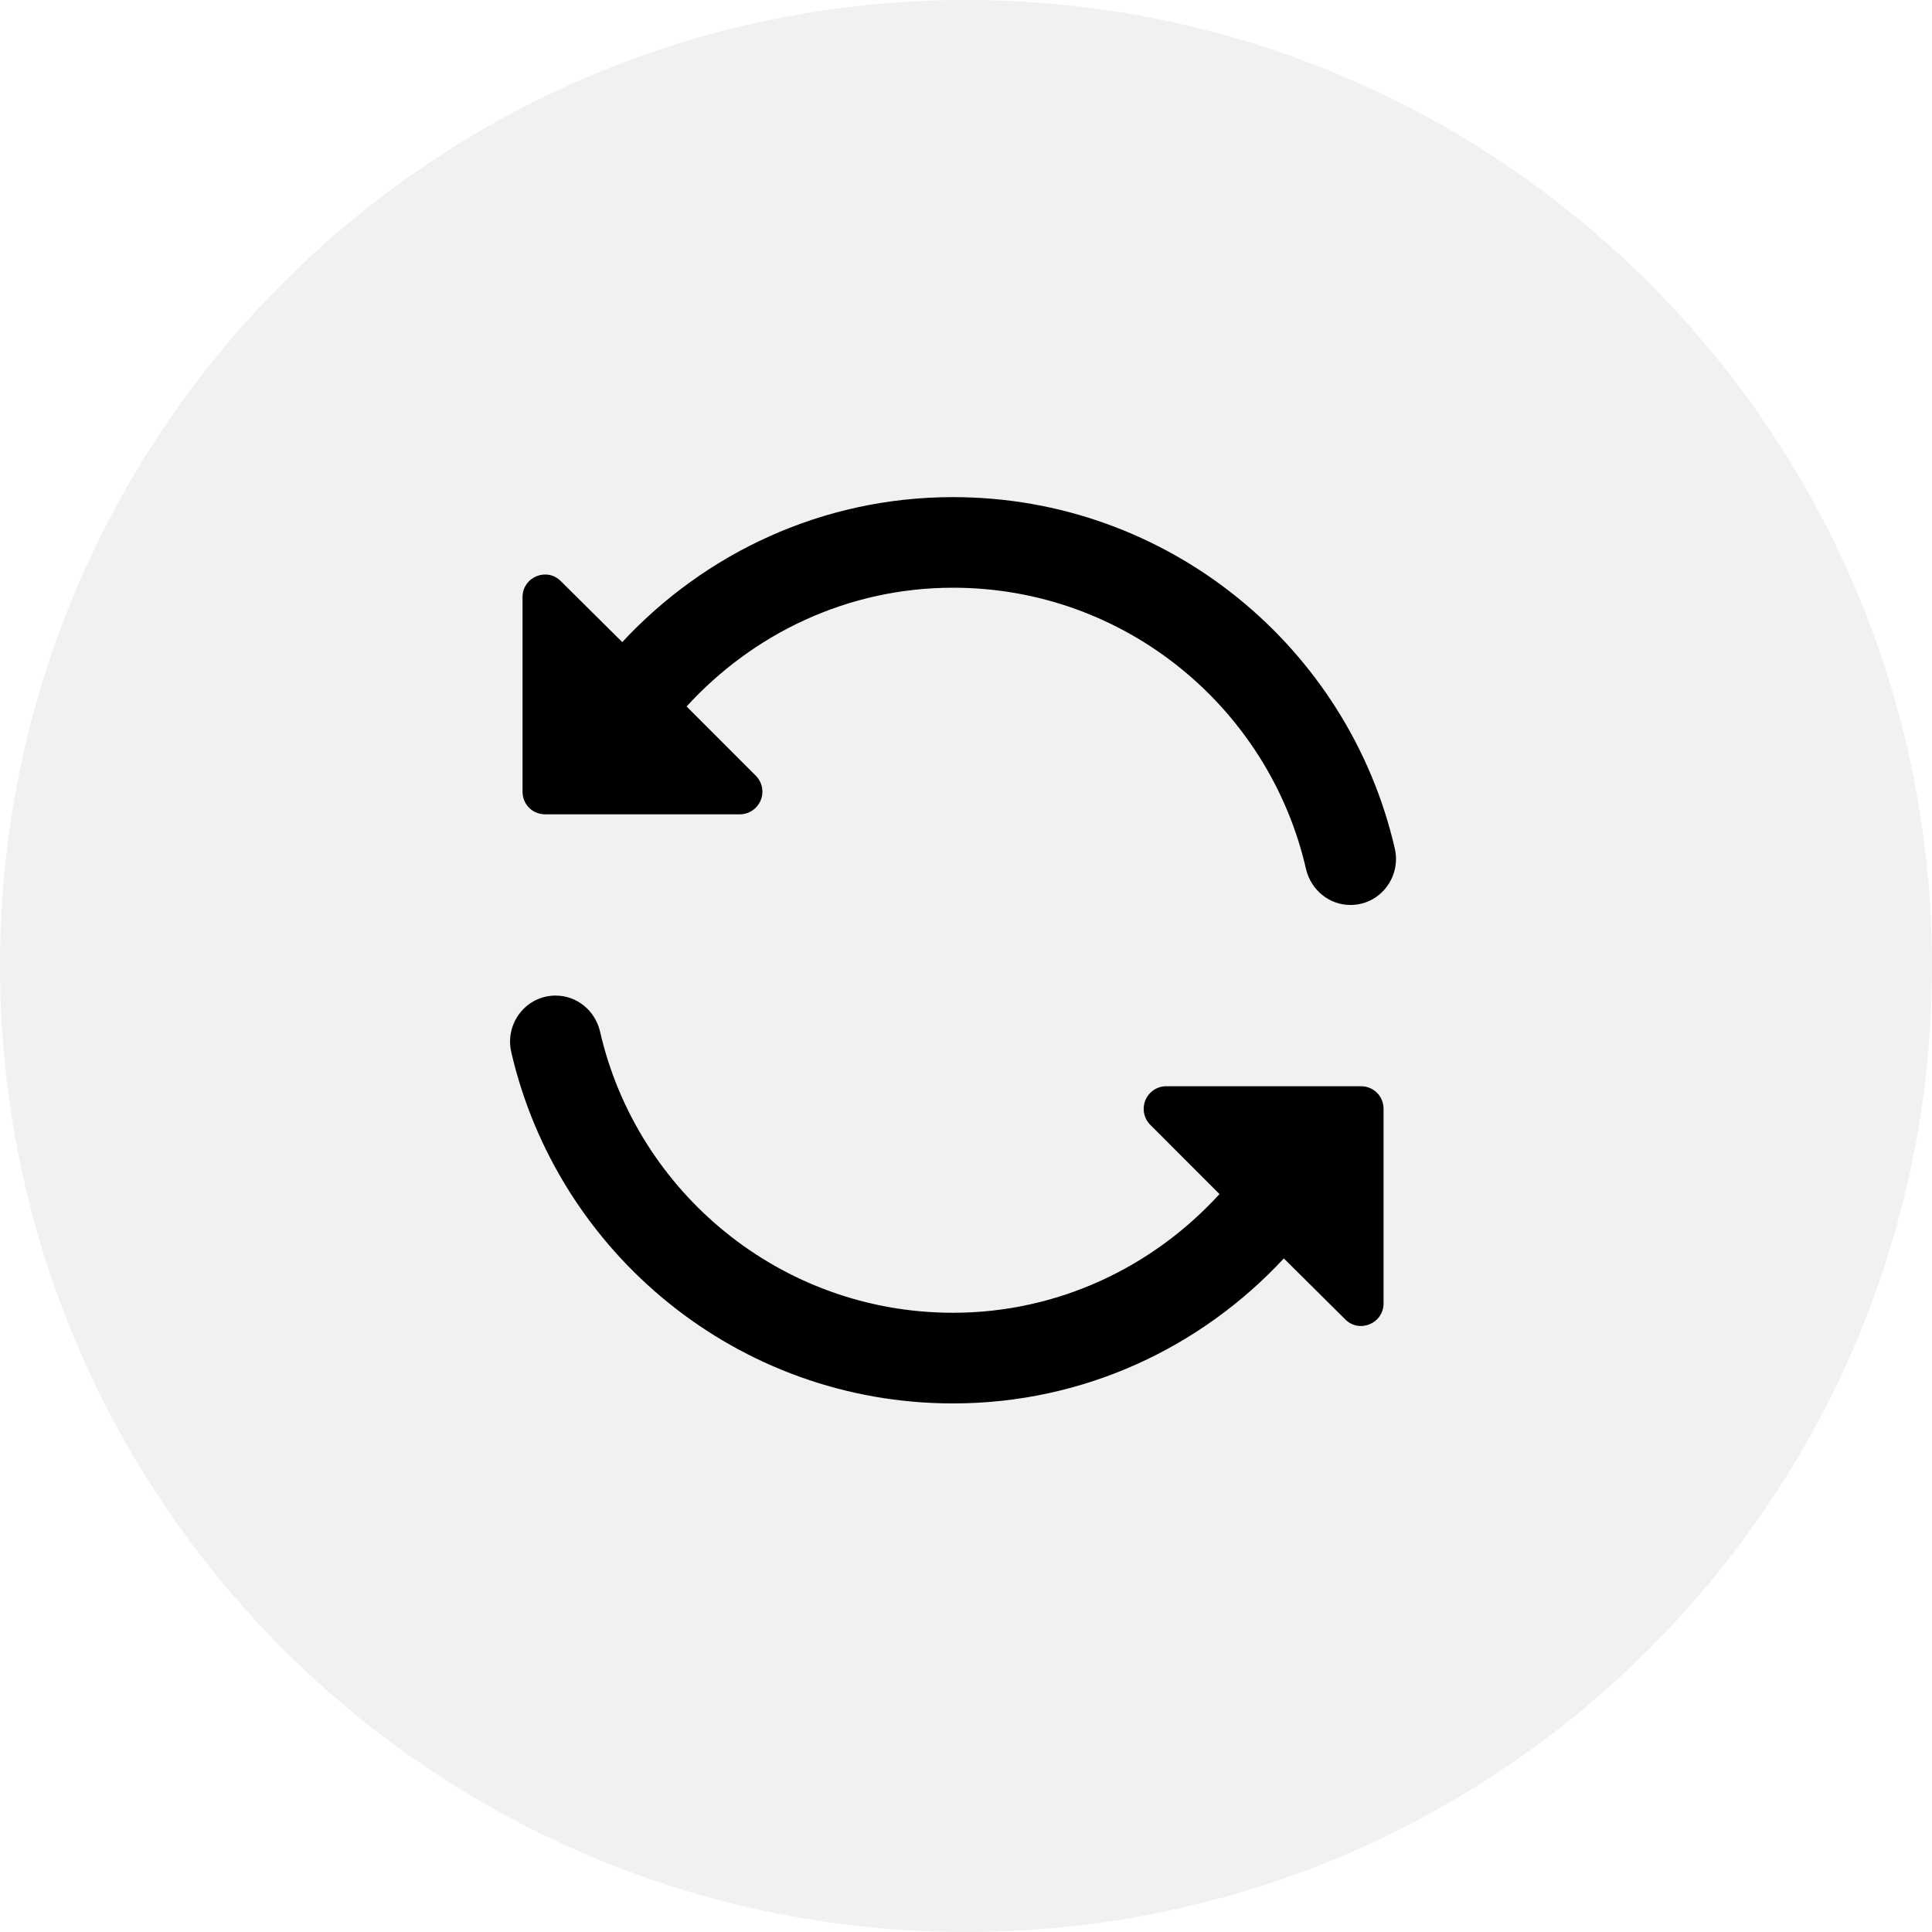
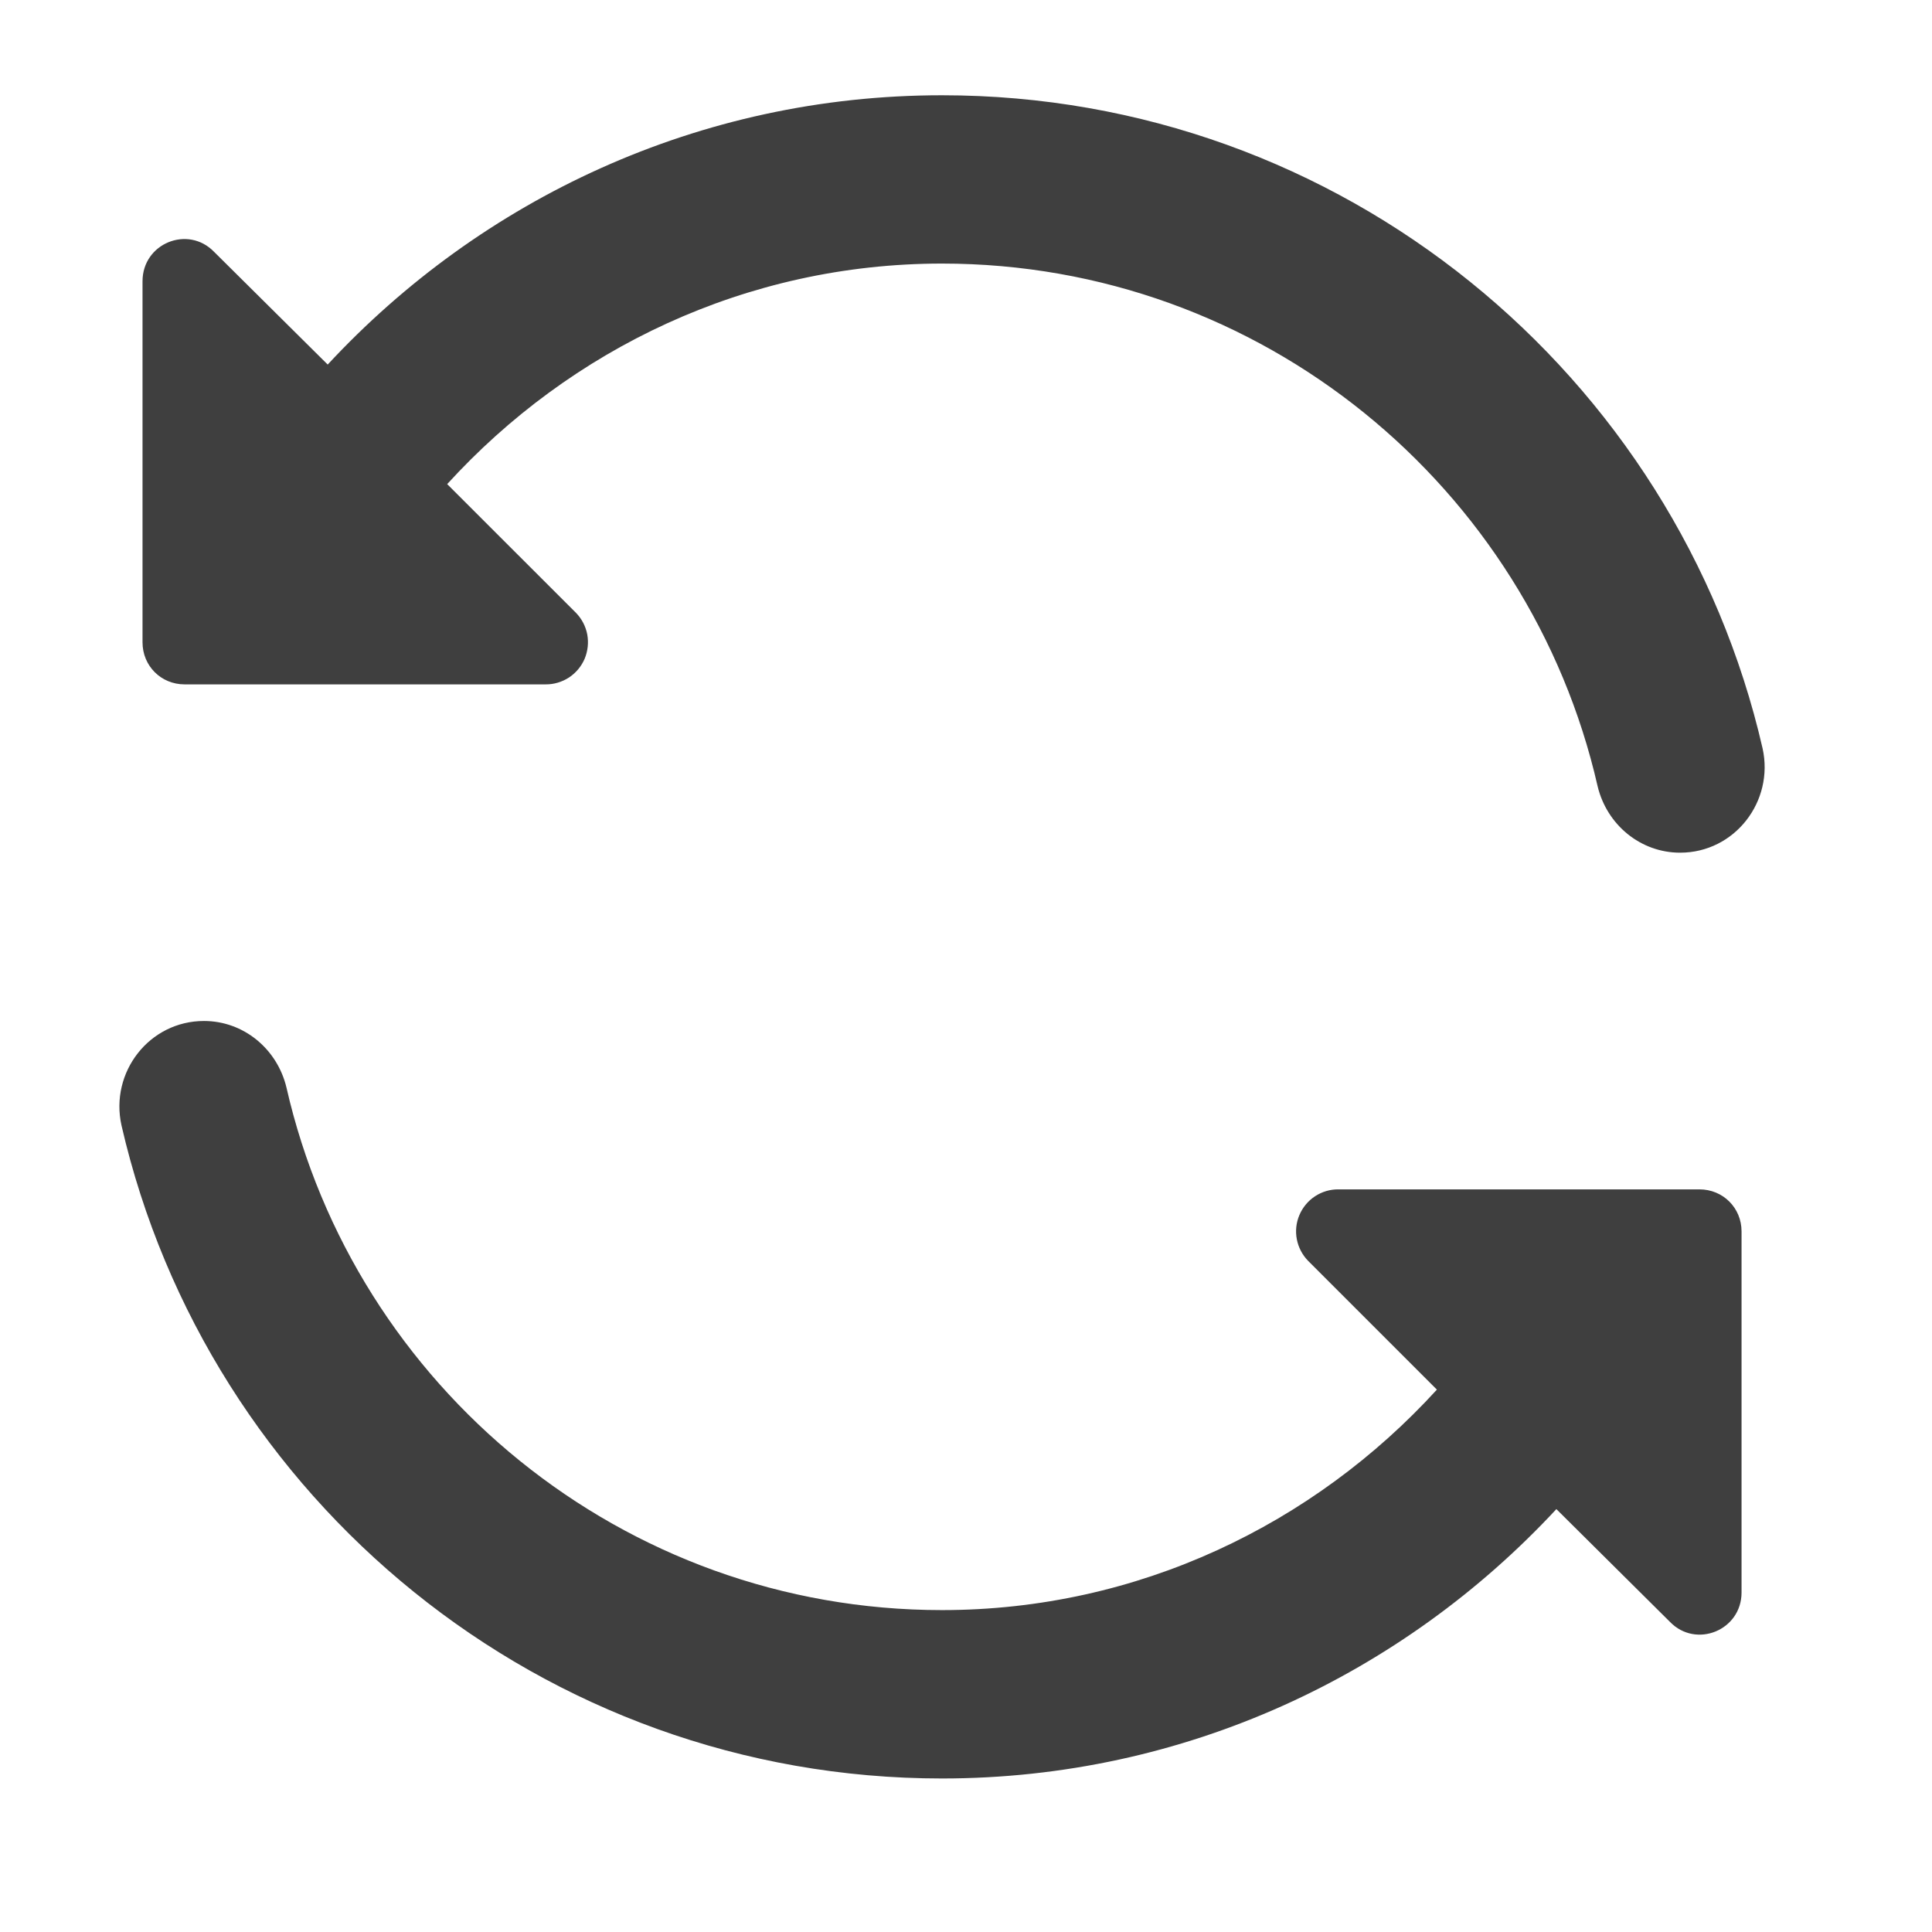
- <svg xmlns="http://www.w3.org/2000/svg" width="39" height="39" viewBox="0 0 39 39" fill="none">
-   <circle cx="19.5" cy="19.5" r="19.5" fill="#F1F1F1" />
-   <path d="M19.238 26.5C21.37 26.5 23.282 25.567 24.617 24.104L23.218 22.704C23.154 22.64 23.112 22.558 23.095 22.469C23.078 22.381 23.088 22.289 23.123 22.206C23.158 22.122 23.217 22.052 23.293 22.002C23.368 21.952 23.457 21.926 23.547 21.927L27.471 21.927C27.728 21.927 27.929 22.128 27.929 22.384L27.929 26.308C27.929 26.72 27.435 26.921 27.151 26.629L25.916 25.403C24.251 27.196 21.882 28.33 19.238 28.33C14.893 28.33 11.252 25.293 10.319 21.231C10.191 20.655 10.621 20.097 11.216 20.097C11.646 20.097 12.012 20.399 12.112 20.82C12.853 24.067 15.762 26.5 19.238 26.5ZM19.238 10.035C23.584 10.035 27.224 13.072 28.157 17.133C28.286 17.71 27.856 18.268 27.261 18.268C26.831 18.268 26.465 17.966 26.364 17.545C25.624 14.297 22.715 11.864 19.238 11.864C17.107 11.864 15.195 12.797 13.86 14.261L15.259 15.661C15.322 15.725 15.365 15.807 15.382 15.895C15.399 15.984 15.389 16.076 15.354 16.159C15.319 16.242 15.259 16.313 15.184 16.363C15.109 16.412 15.02 16.439 14.93 16.438L11.005 16.438C10.749 16.438 10.548 16.237 10.548 15.981L10.548 12.056C10.548 11.645 11.042 11.443 11.326 11.736L12.561 12.962C14.226 11.169 16.595 10.035 19.238 10.035Z" fill="black" />
+ <svg xmlns="http://www.w3.org/2000/svg" width="26" height="26" viewBox="0 0 26 26" fill="none">
+   <path d="M12.677 21.668C15.316 21.668 17.683 20.513 19.337 18.701L17.604 16.968C17.526 16.888 17.473 16.787 17.452 16.677C17.431 16.567 17.443 16.454 17.487 16.351C17.531 16.248 17.604 16.16 17.697 16.099C17.791 16.037 17.9 16.005 18.012 16.006L22.87 16.006C23.188 16.006 23.437 16.255 23.437 16.572L23.437 21.431C23.437 21.94 22.825 22.189 22.474 21.827L20.945 20.309C18.884 22.529 15.95 23.934 12.677 23.934C7.298 23.934 2.79 20.173 1.635 15.145C1.476 14.431 2.008 13.74 2.745 13.74C3.277 13.74 3.73 14.114 3.855 14.635C4.772 18.656 8.374 21.668 12.677 21.668ZM12.677 1.282C18.057 1.282 22.565 5.042 23.72 10.071C23.878 10.784 23.346 11.475 22.61 11.475C22.078 11.475 21.625 11.101 21.5 10.581C20.583 6.56 16.981 3.547 12.677 3.547C10.039 3.547 7.671 4.702 6.018 6.515L7.751 8.247C7.829 8.327 7.882 8.428 7.903 8.538C7.923 8.648 7.911 8.762 7.868 8.865C7.824 8.968 7.751 9.055 7.658 9.117C7.564 9.178 7.455 9.211 7.343 9.21L2.484 9.21C2.167 9.21 1.918 8.961 1.918 8.644L1.918 3.785C1.918 3.275 2.529 3.026 2.881 3.389L4.41 4.906C6.471 2.686 9.404 1.282 12.677 1.282Z" fill="#3F3F3F" />
</svg>
